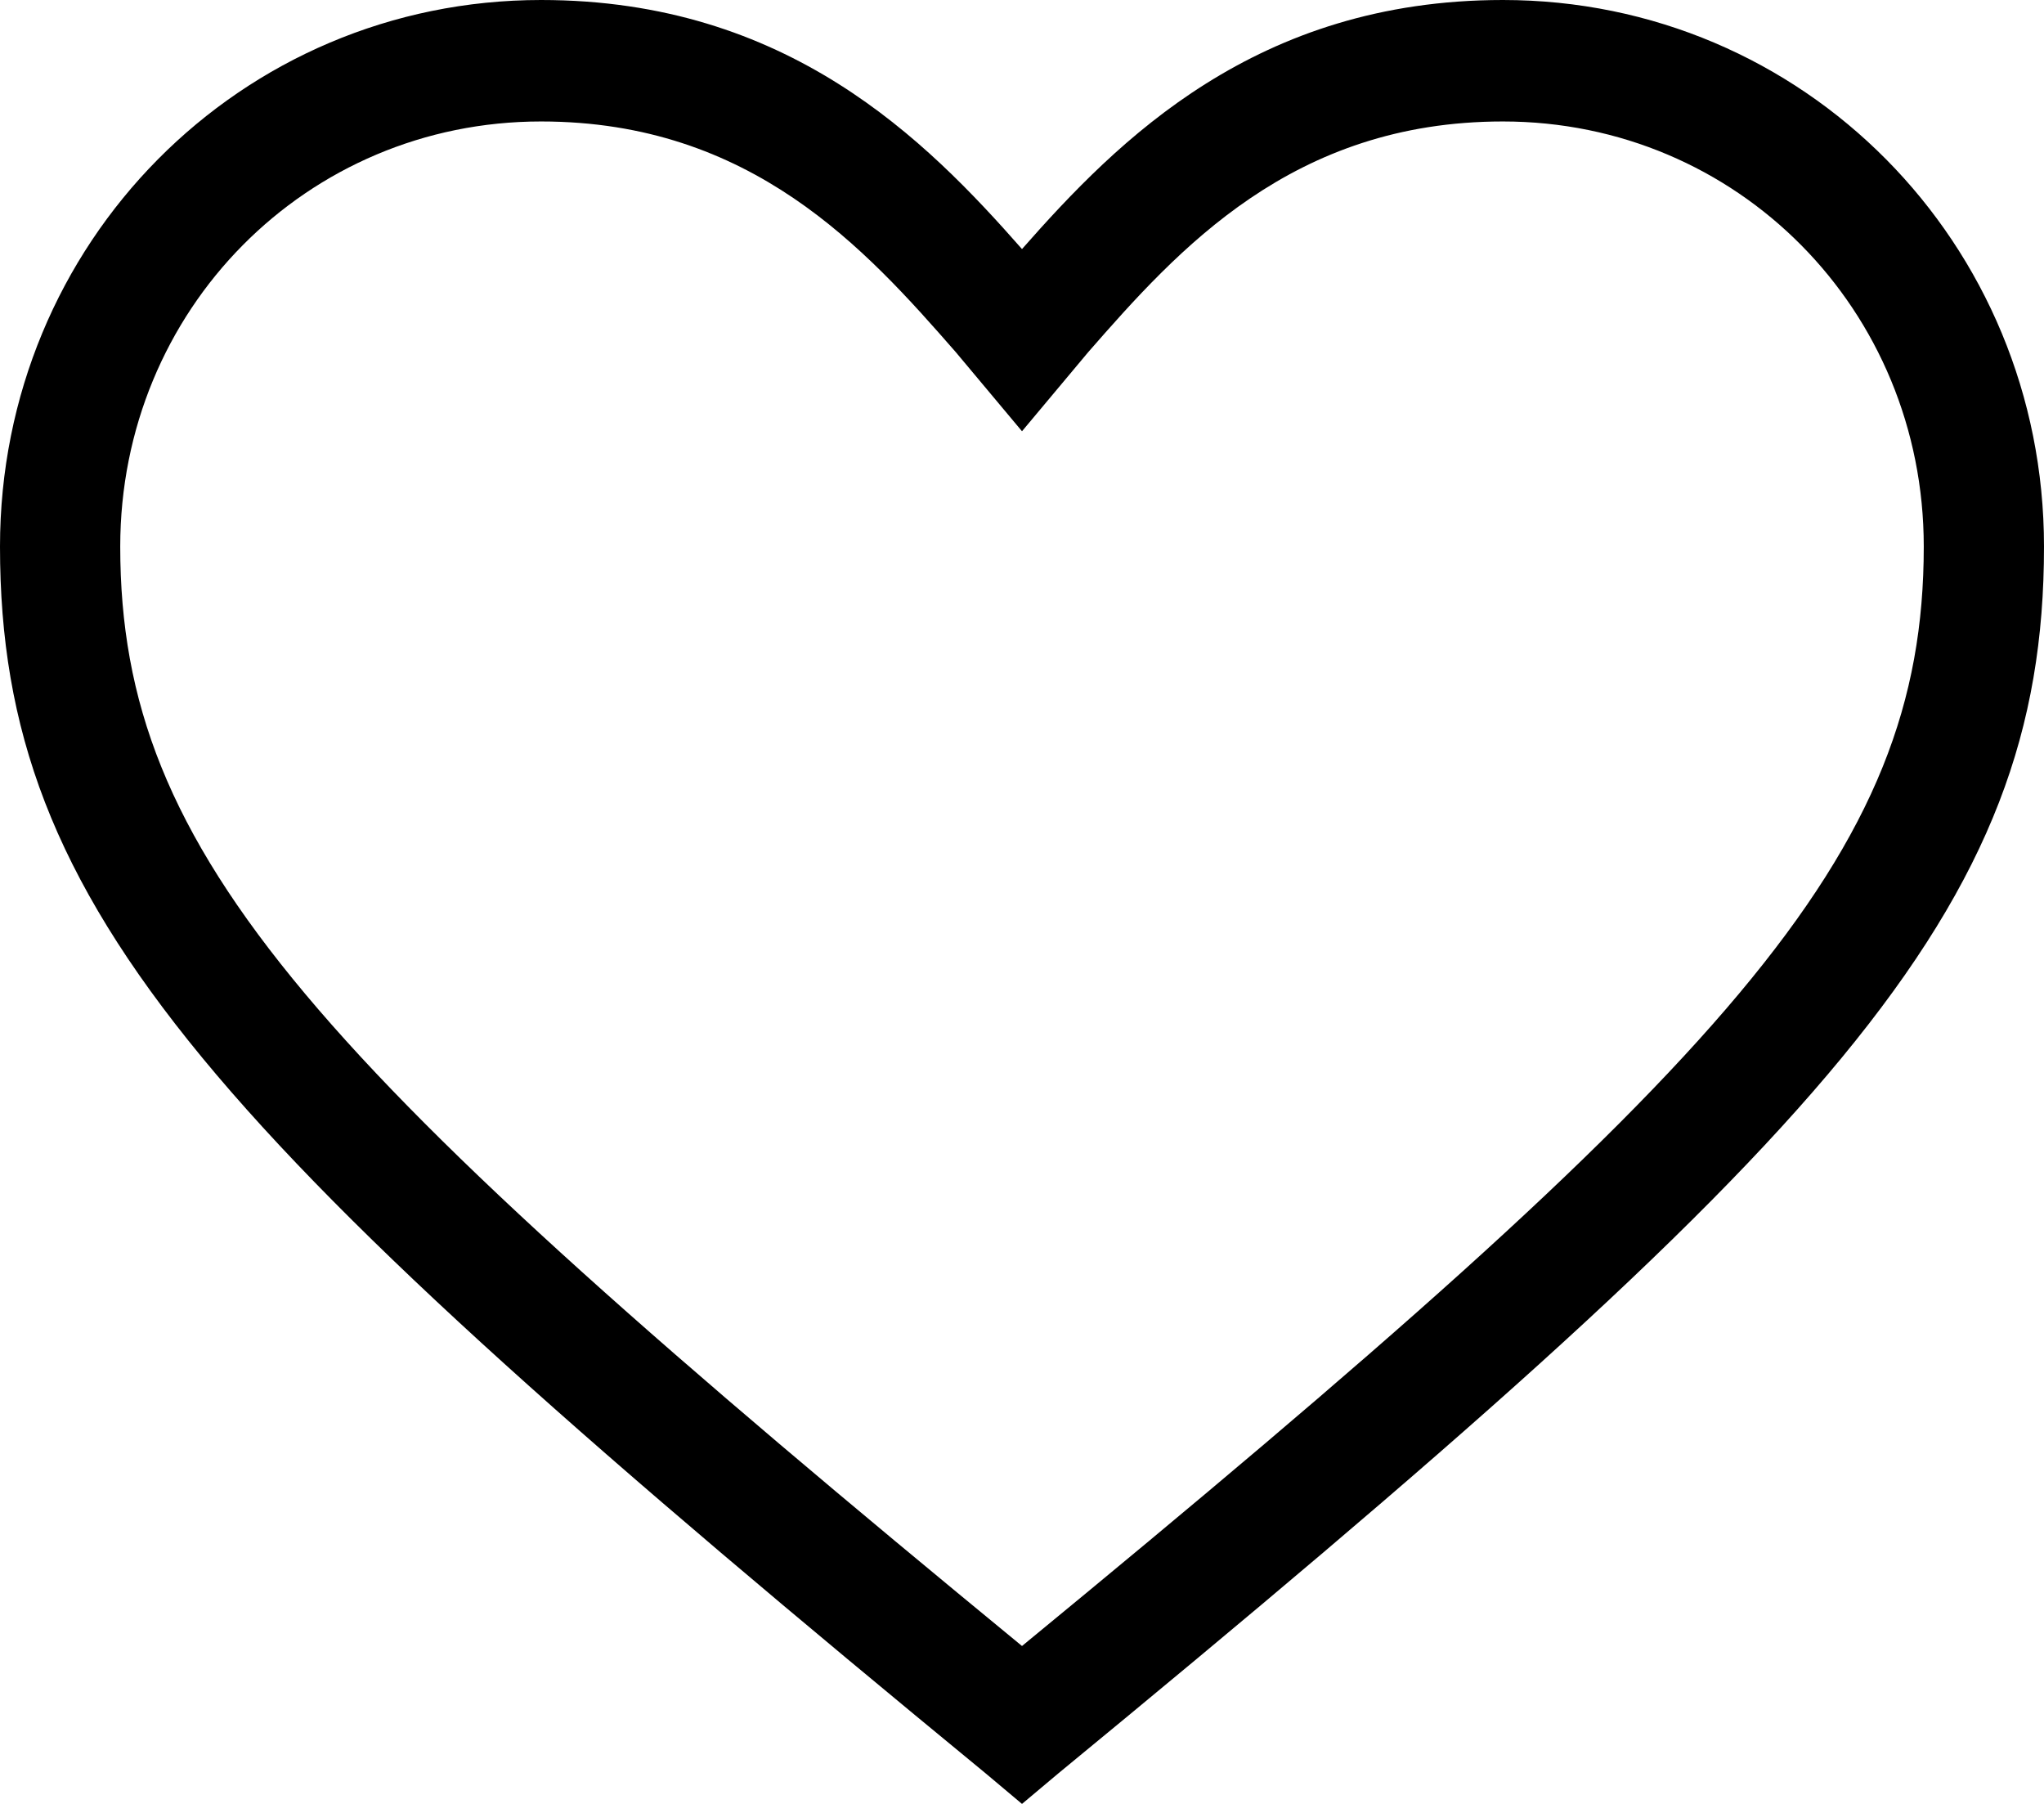
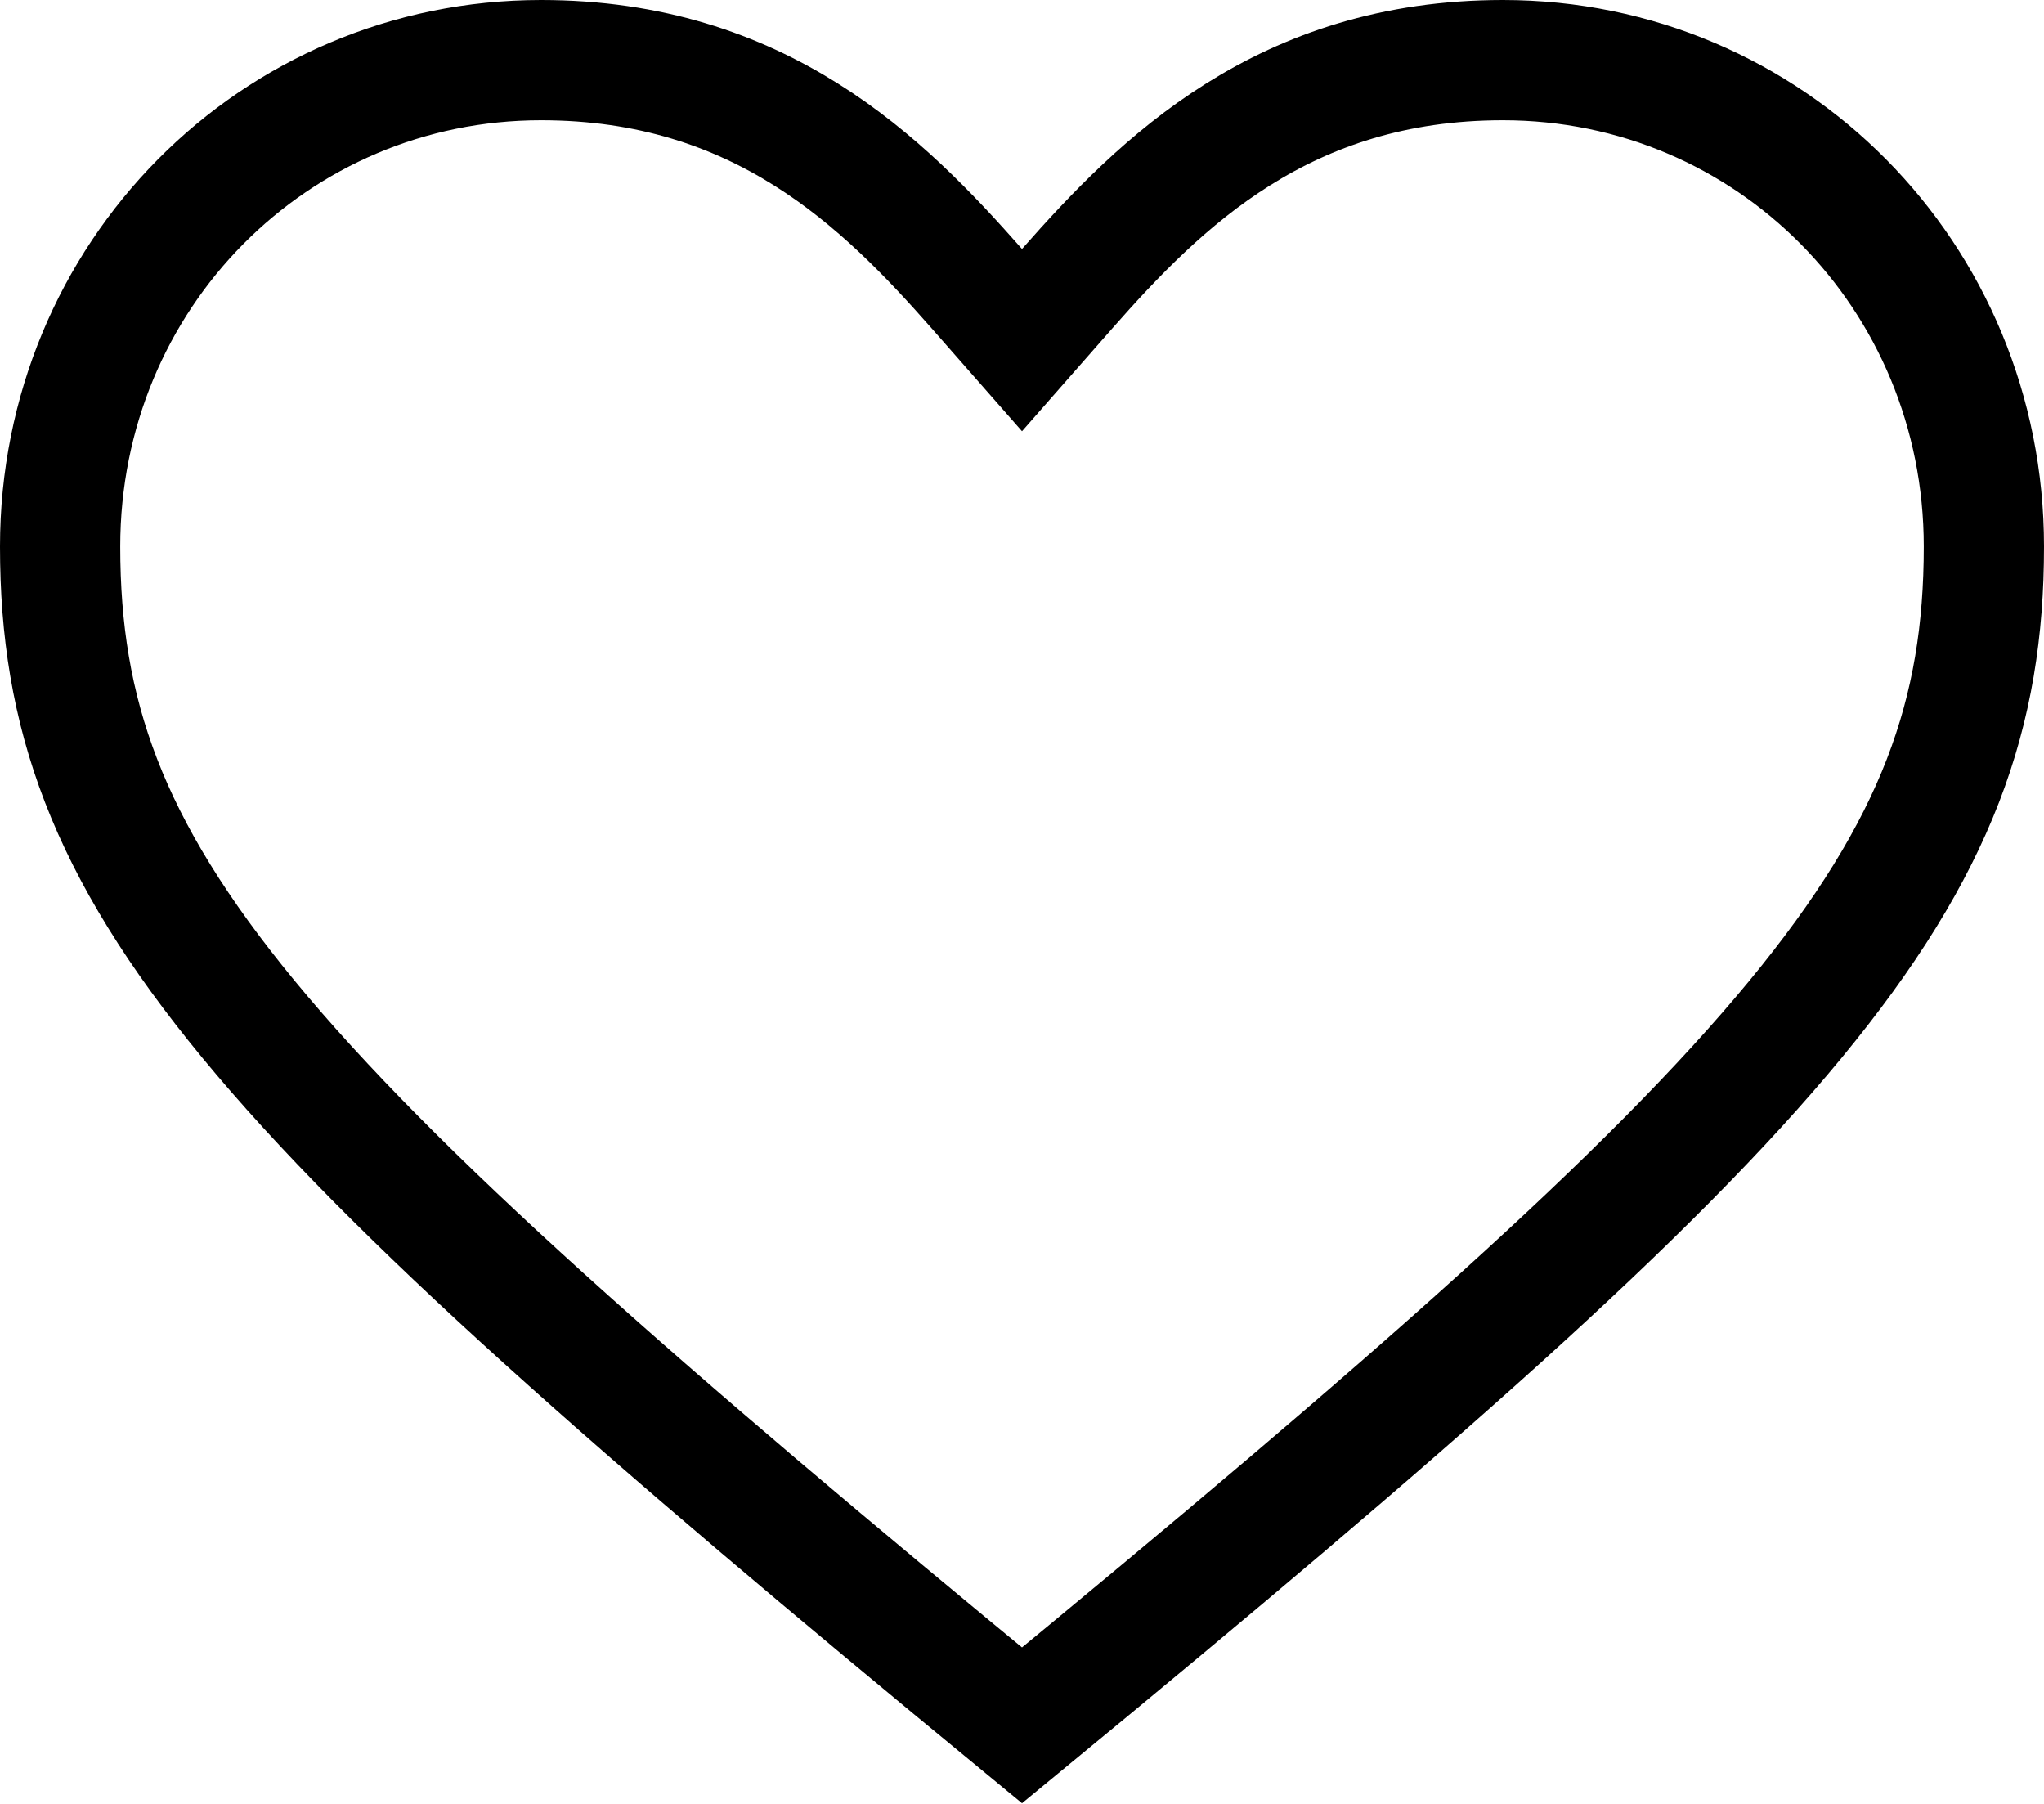
<svg xmlns="http://www.w3.org/2000/svg" width="17" height="15" viewBox="0 0 17 15" fill="none">
-   <path d="M8.5 15L8.2 14.748C1.75 9.444 0 7.576 0 4.545C0 2.02 2 0 4.5 0C6.55 0 7.7 1.162 8.5 2.071C9.3 1.162 10.45 0 12.5 0C15 0 17 2.02 17 4.545C17 7.576 15.25 9.444 8.8 14.748L8.5 15ZM4.5 1.01C2.55 1.01 1 2.576 1 4.545C1 7.121 2.6 8.838 8.5 13.687C14.4 8.838 16 7.121 16 4.545C16 2.576 14.45 1.01 12.5 1.01C10.75 1.01 9.8 2.071 9.05 2.929L8.5 3.586L7.95 2.929C7.2 2.071 6.25 1.01 4.5 1.01Z" fill="black" />
+   <path d="M8.5 14.347C11.722 11.697 13.728 9.938 14.933 8.476C16.114 7.043 16.5 5.928 16.5 4.545C16.5 2.292 14.719 0.5 12.5 0.5C10.678 0.5 9.656 1.514 8.875 2.401L8.5 2.828L8.125 2.401C7.344 1.514 6.322 0.5 4.5 0.5C2.281 0.5 0.5 2.292 0.5 4.545C0.5 5.928 0.886 7.043 2.067 8.476C3.272 9.938 5.278 11.697 8.5 14.347Z" stroke="black" />
</svg>
